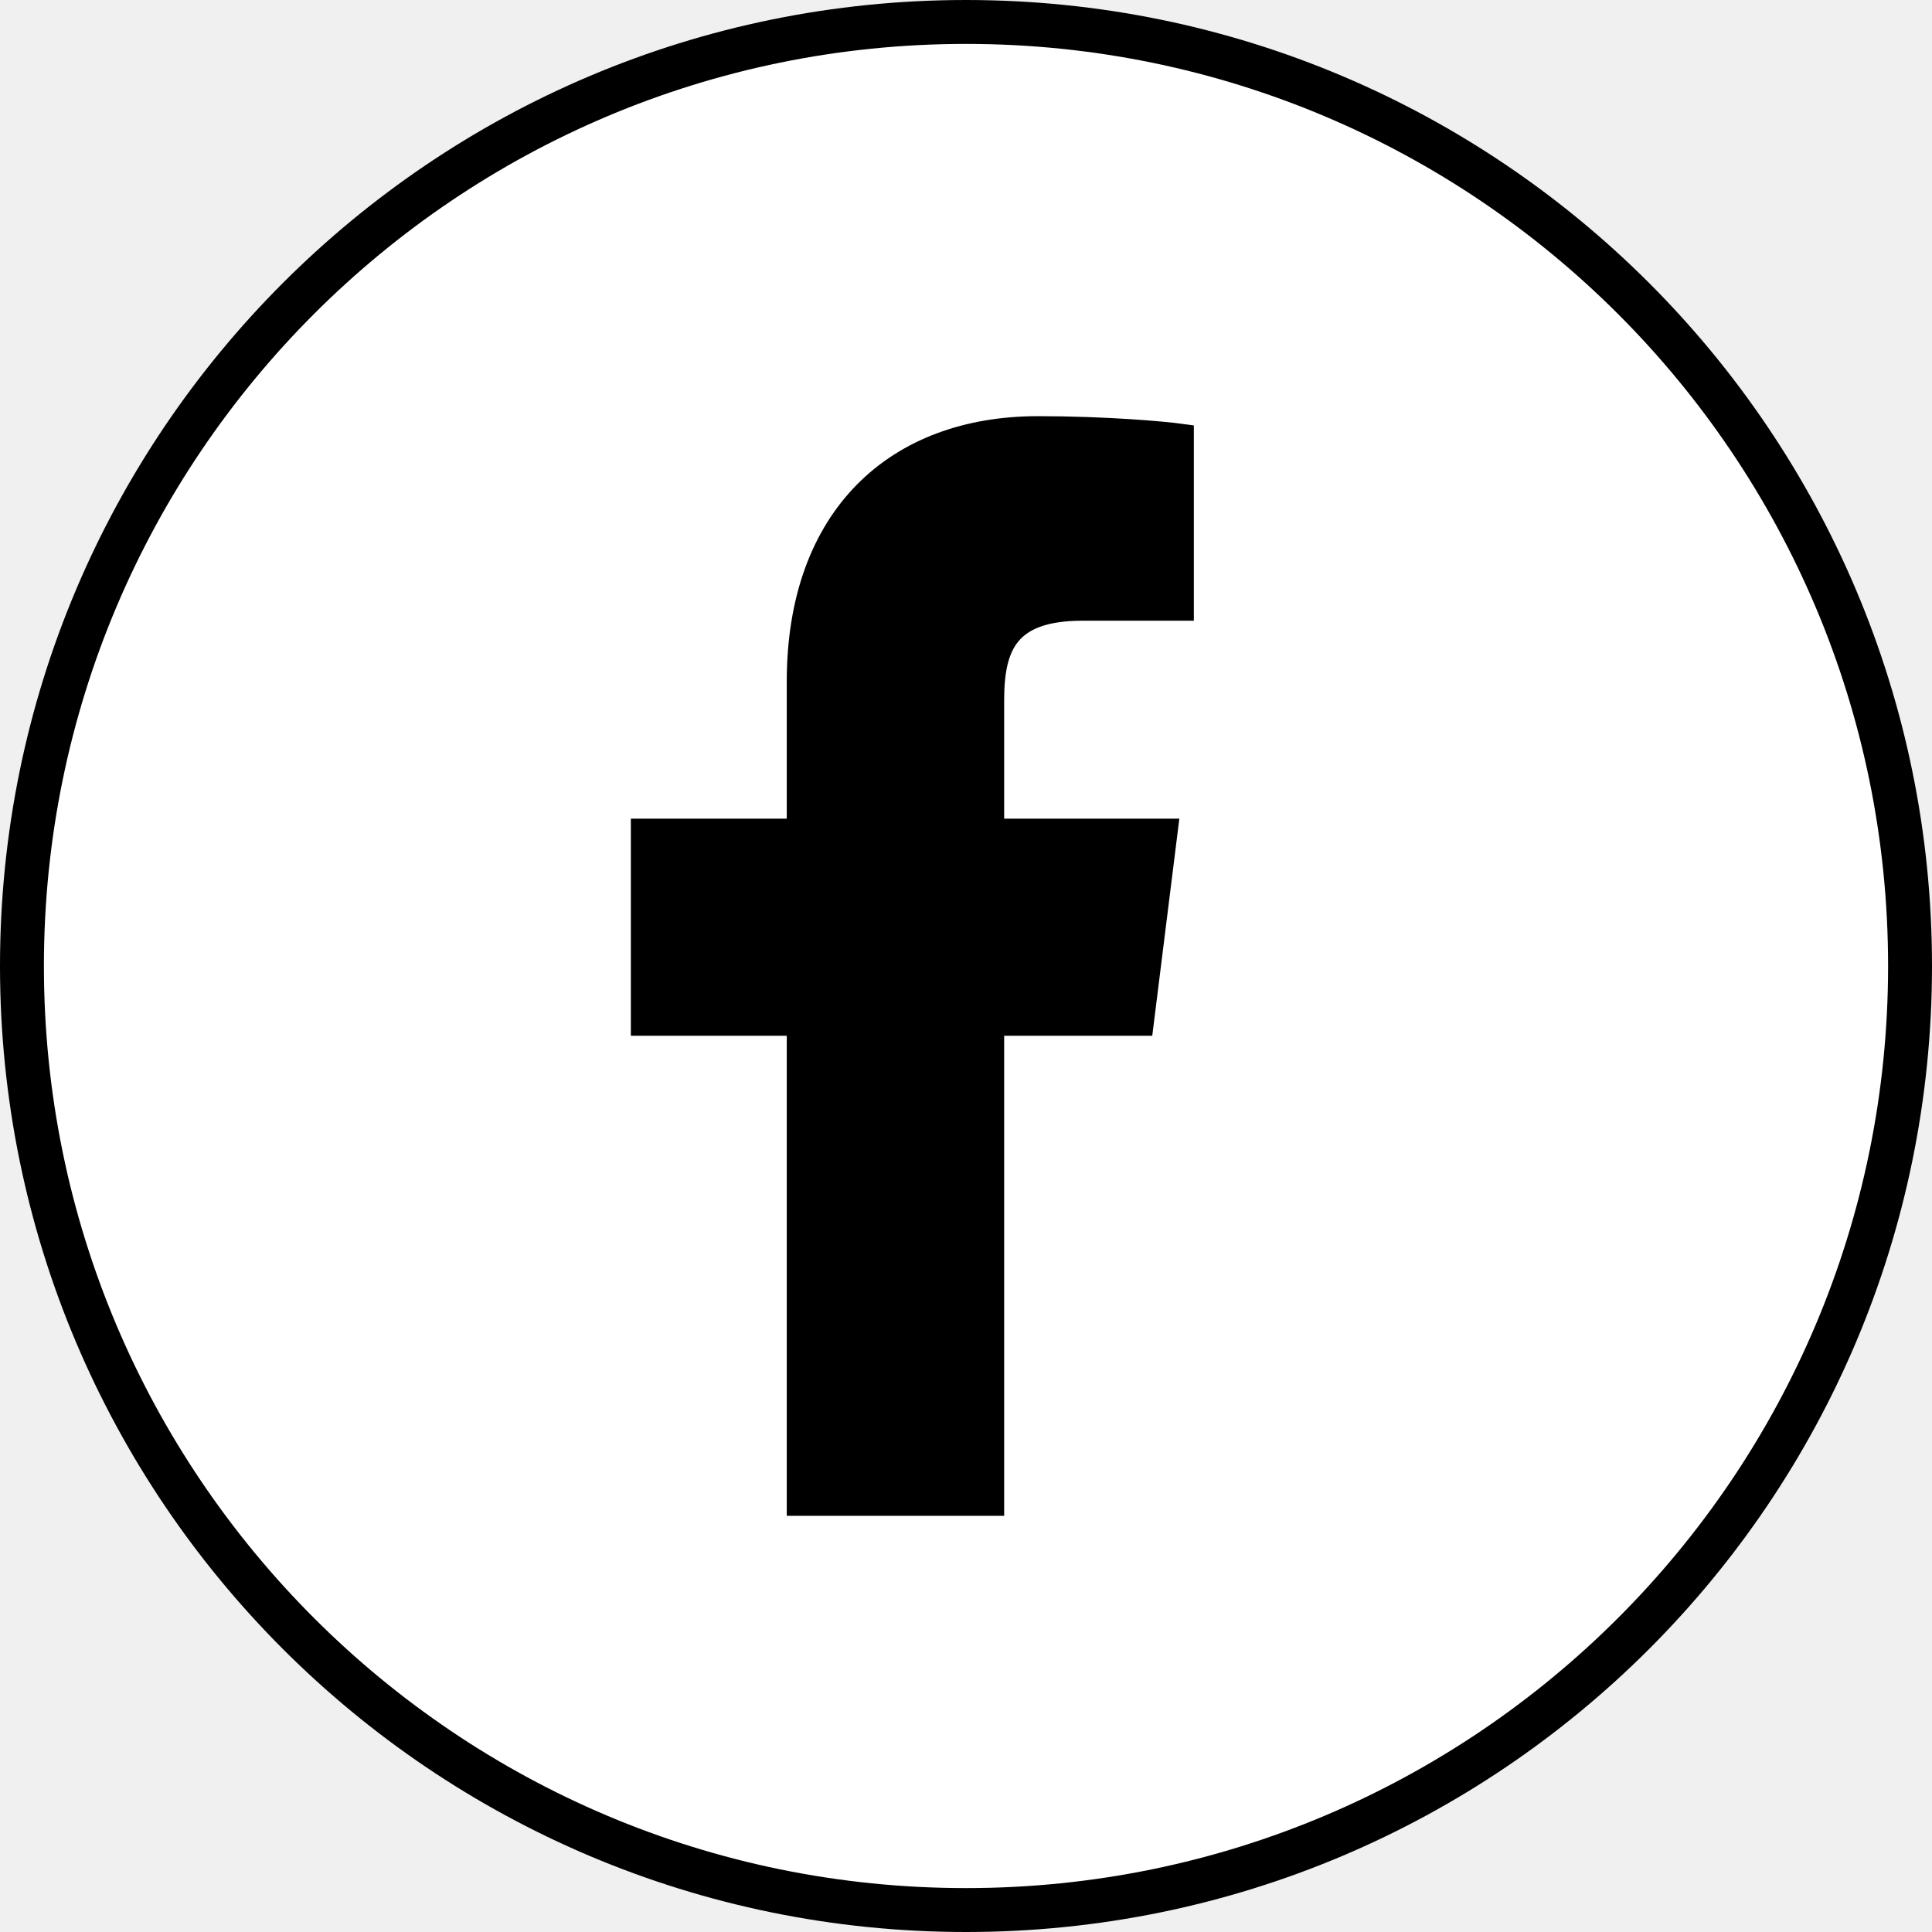
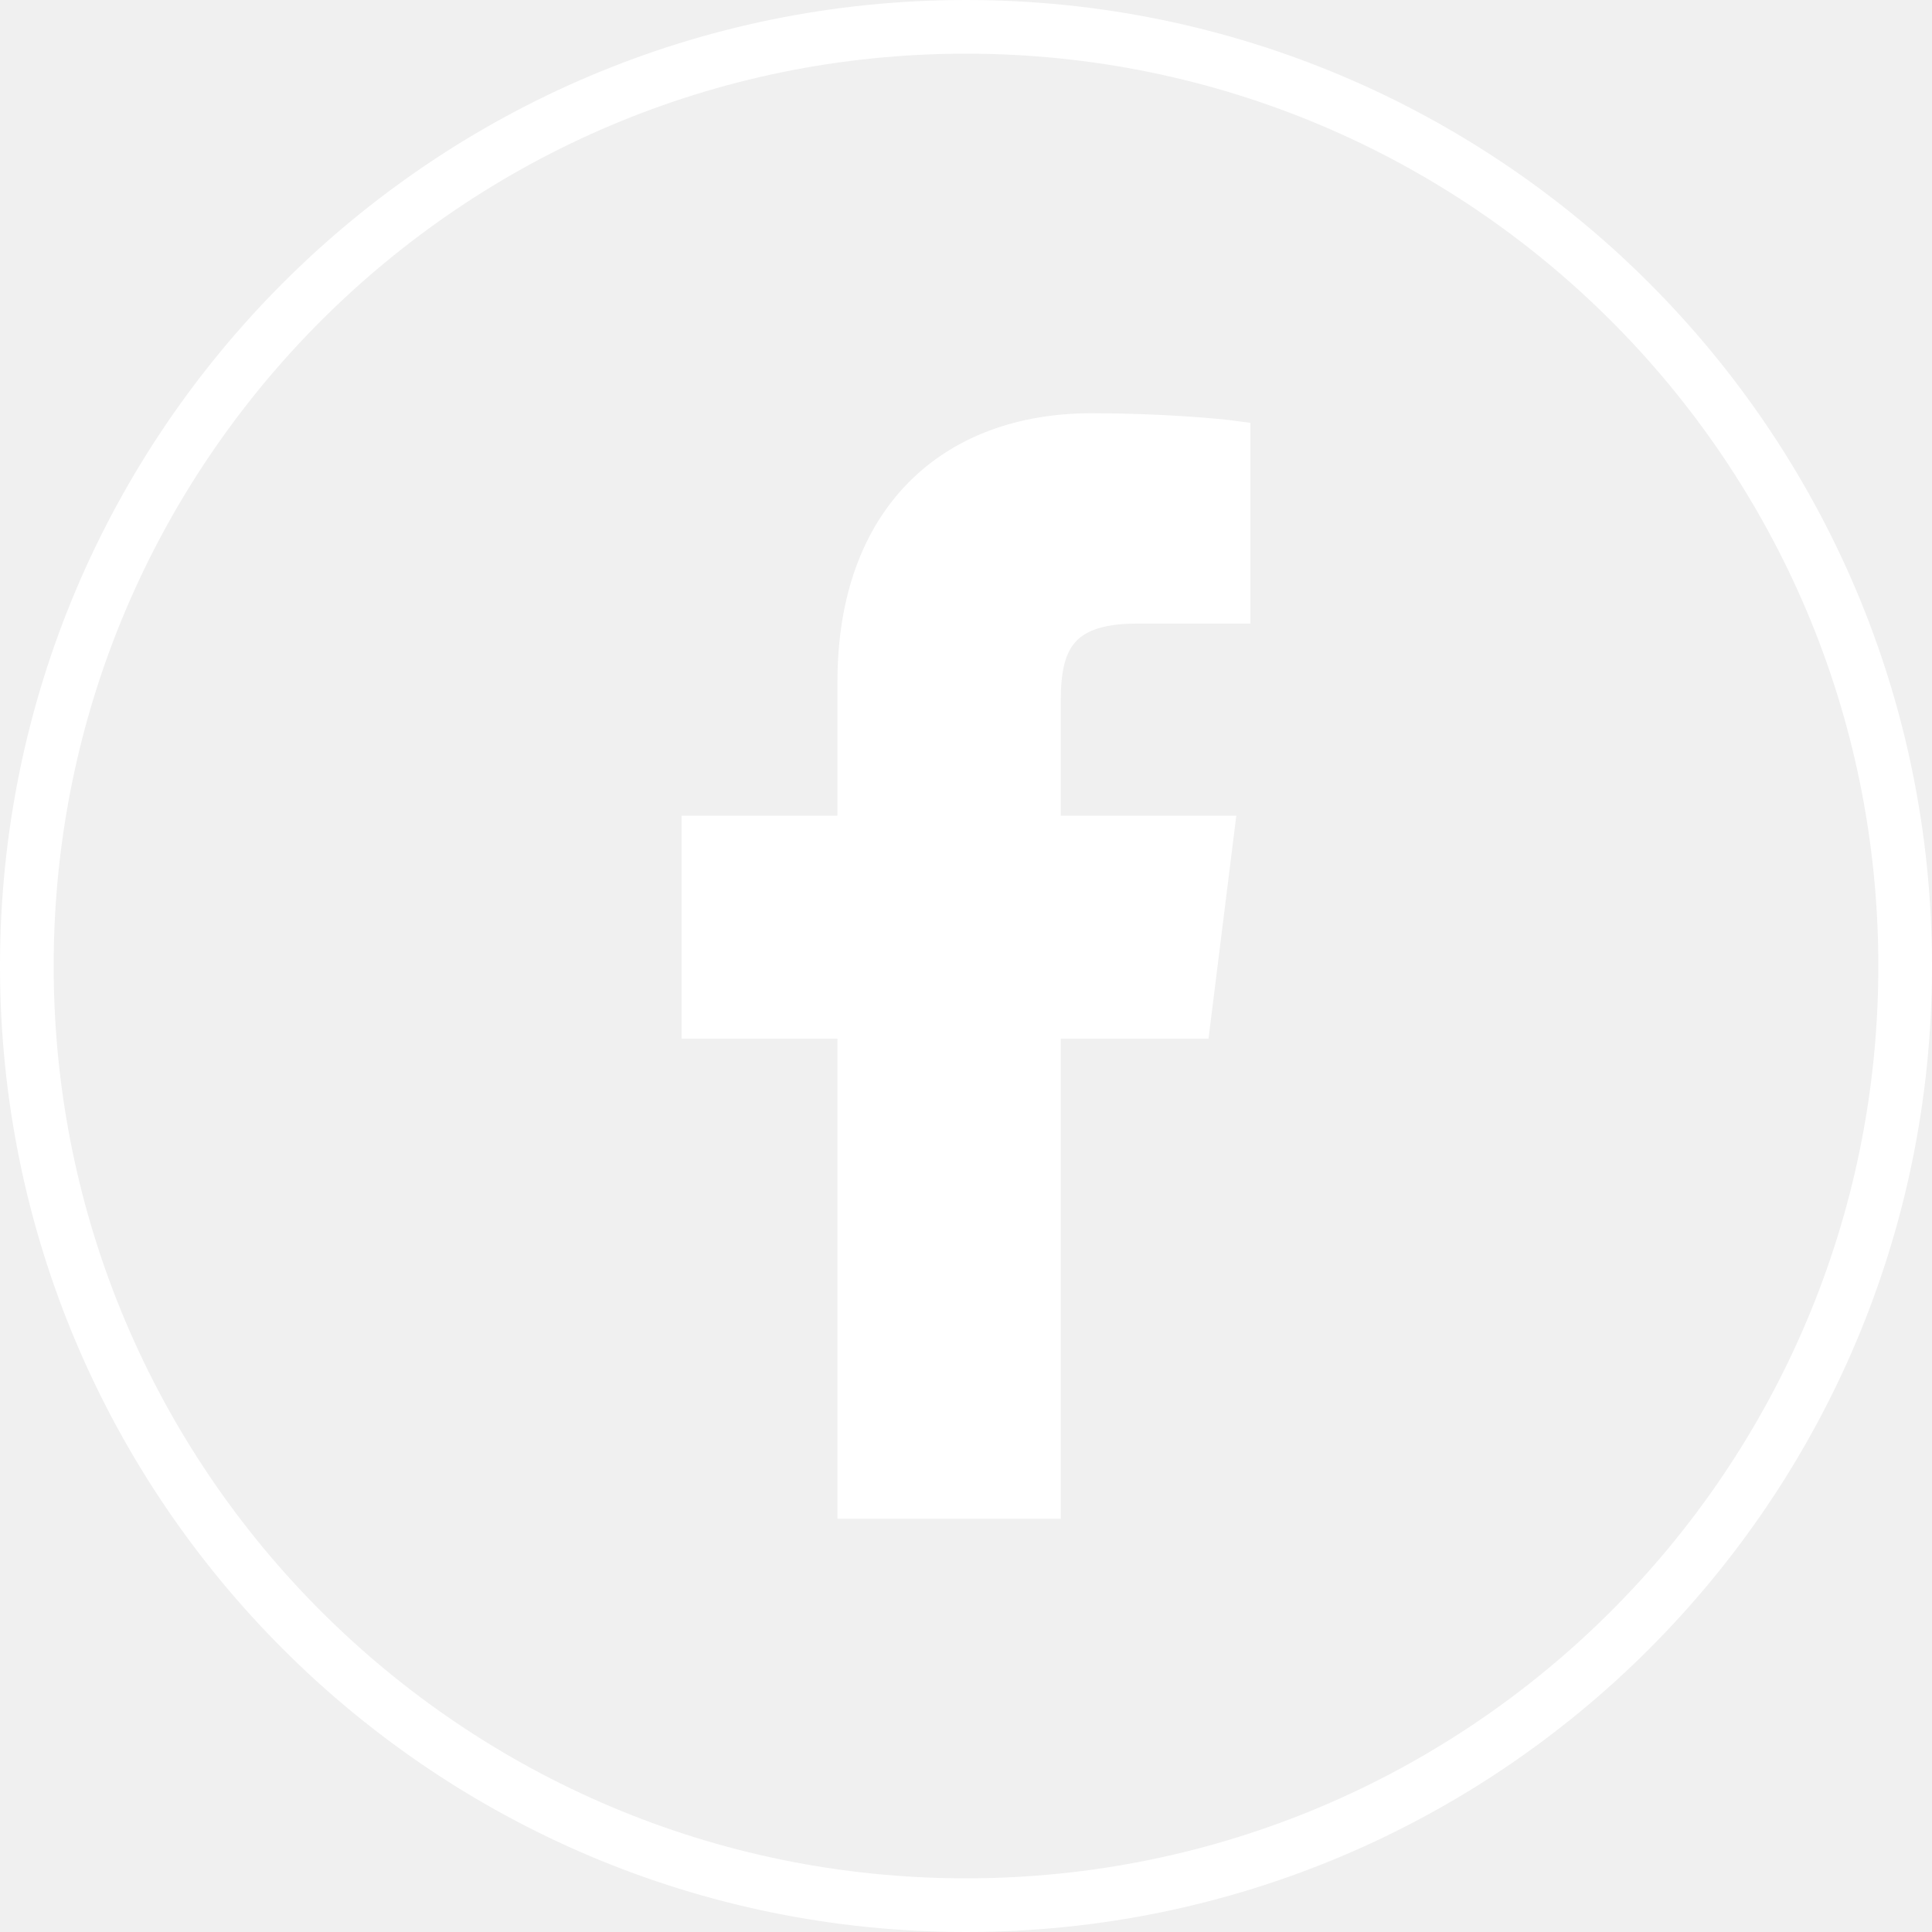
- <svg xmlns="http://www.w3.org/2000/svg" width="44px" height="44px" viewBox="0 0 44 44" version="1.1">
-   <g id="Design-Wider---AAFF" stroke="none" stroke-width="1" fill="none" fill-rule="evenodd">
-     <g id="Desktop-HD---MVP-w---contractar" transform="translate(-122, -2839)" stroke="#000000">
-       <g id="facebook" transform="translate(122, 2839)">
-         <circle id="Oval" stroke-width="1" fill="#FFFFFF" fill-rule="evenodd" cx="22" cy="22" r="21.5" />
-         <path d="M24.657,13.836 L26.889,13.836 L26.889,9.95 C26.505,9.897 25.181,9.778 23.639,9.778 C20.421,9.778 18.218,11.802 18.218,15.521 L18.218,18.944 L14.667,18.944 L14.667,23.289 L18.218,23.289 L18.218,34.222 L22.569,34.222 L22.569,23.289 L25.977,23.289 L26.519,18.944 L22.569,18.944 L22.569,15.951 C22.569,14.695 22.907,13.836 24.657,13.836 Z" id="Path" stroke-width="0.6" fill="#000000" fill-rule="nonzero" />
-       </g>
-     </g>
+ <svg xmlns="http://www.w3.org/2000/svg" width="36px" height="36px" viewBox="0 0 36 36" version="1.1">
+   <g id="facebook-outlined" stroke="none" stroke-width="1" fill="none" fill-rule="evenodd">
+     <circle id="Oval" stroke="#FFFFFF" cx="18" cy="18" r="17.5" />
+     <path d="M21.174,11.32 L23,11.32 L23,8.141 C22.686,8.098 21.602,8 20.341,8 C17.708,8 15.905,9.656 15.905,12.699 L15.905,15.5 L13,15.5 L13,19.055 L15.905,19.055 L15.905,28 L19.466,28 L19.466,19.055 L22.254,19.055 L22.697,15.5 L19.466,15.5 L19.466,13.051 C19.466,12.023 19.742,11.32 21.174,11.32 Z" id="Path" stroke="#FFFFFF" stroke-width="0.6" fill="#FFFFFF" fill-rule="nonzero" />
  </g>
</svg>
